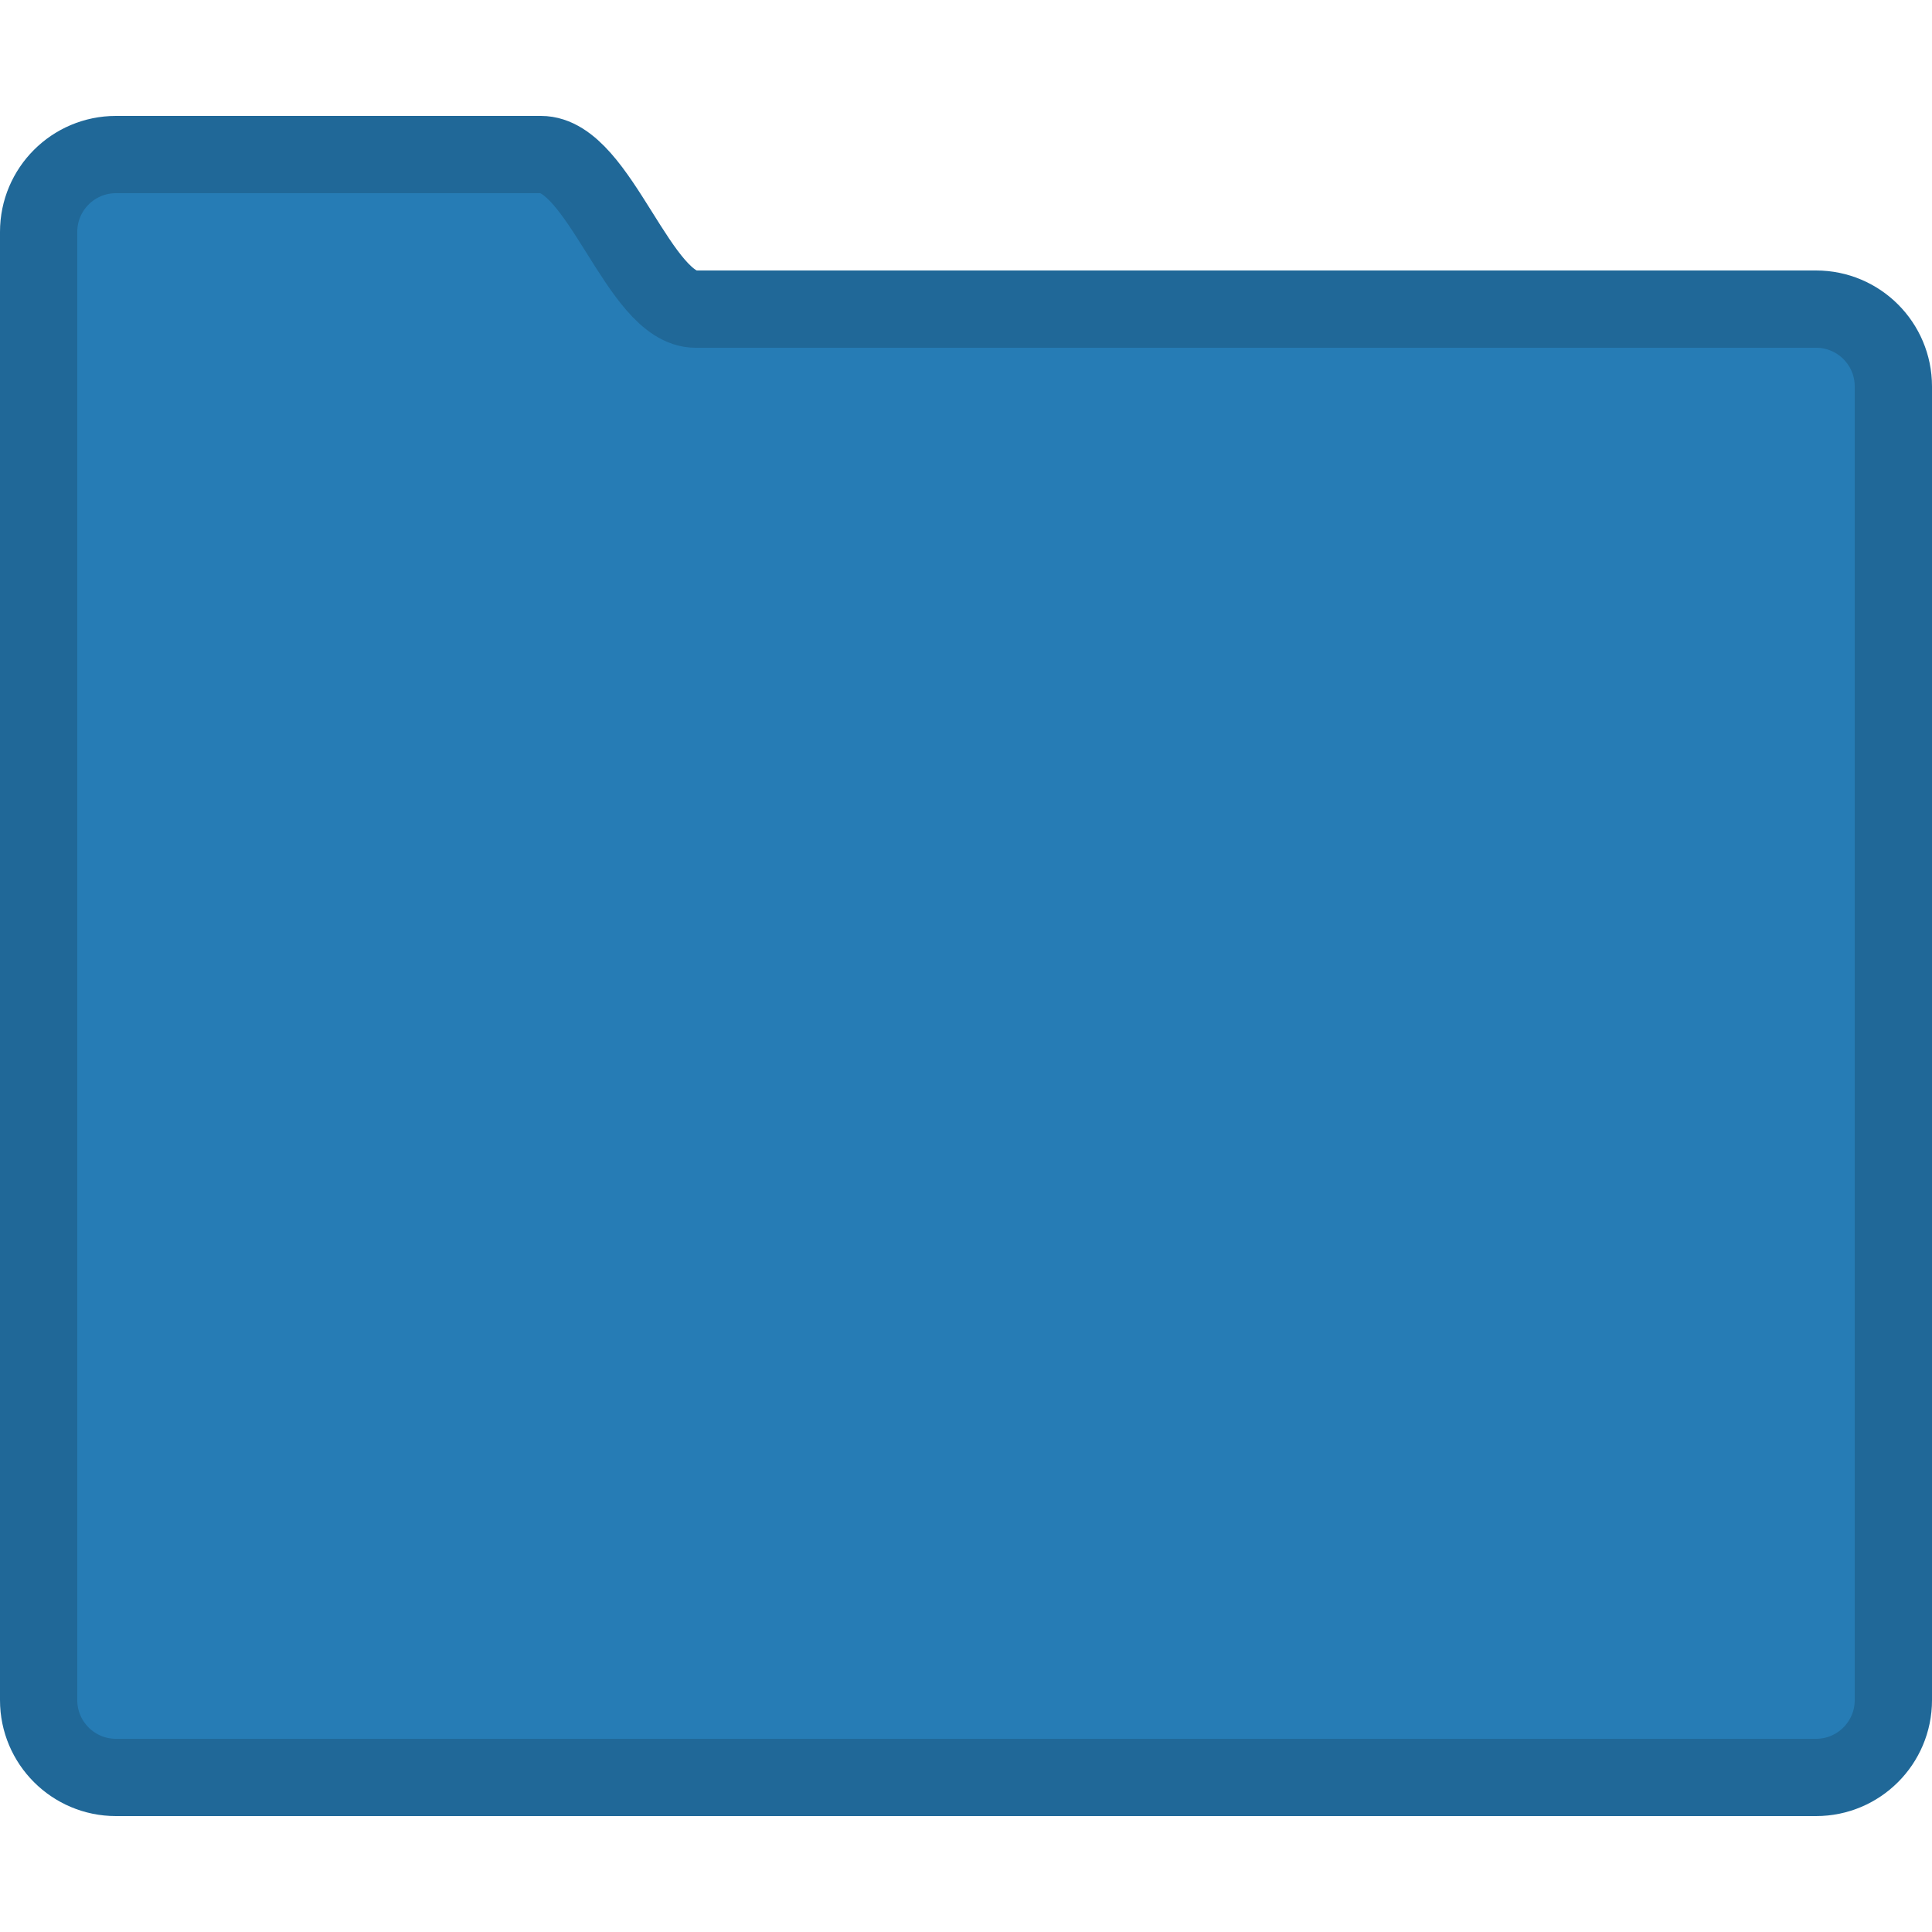
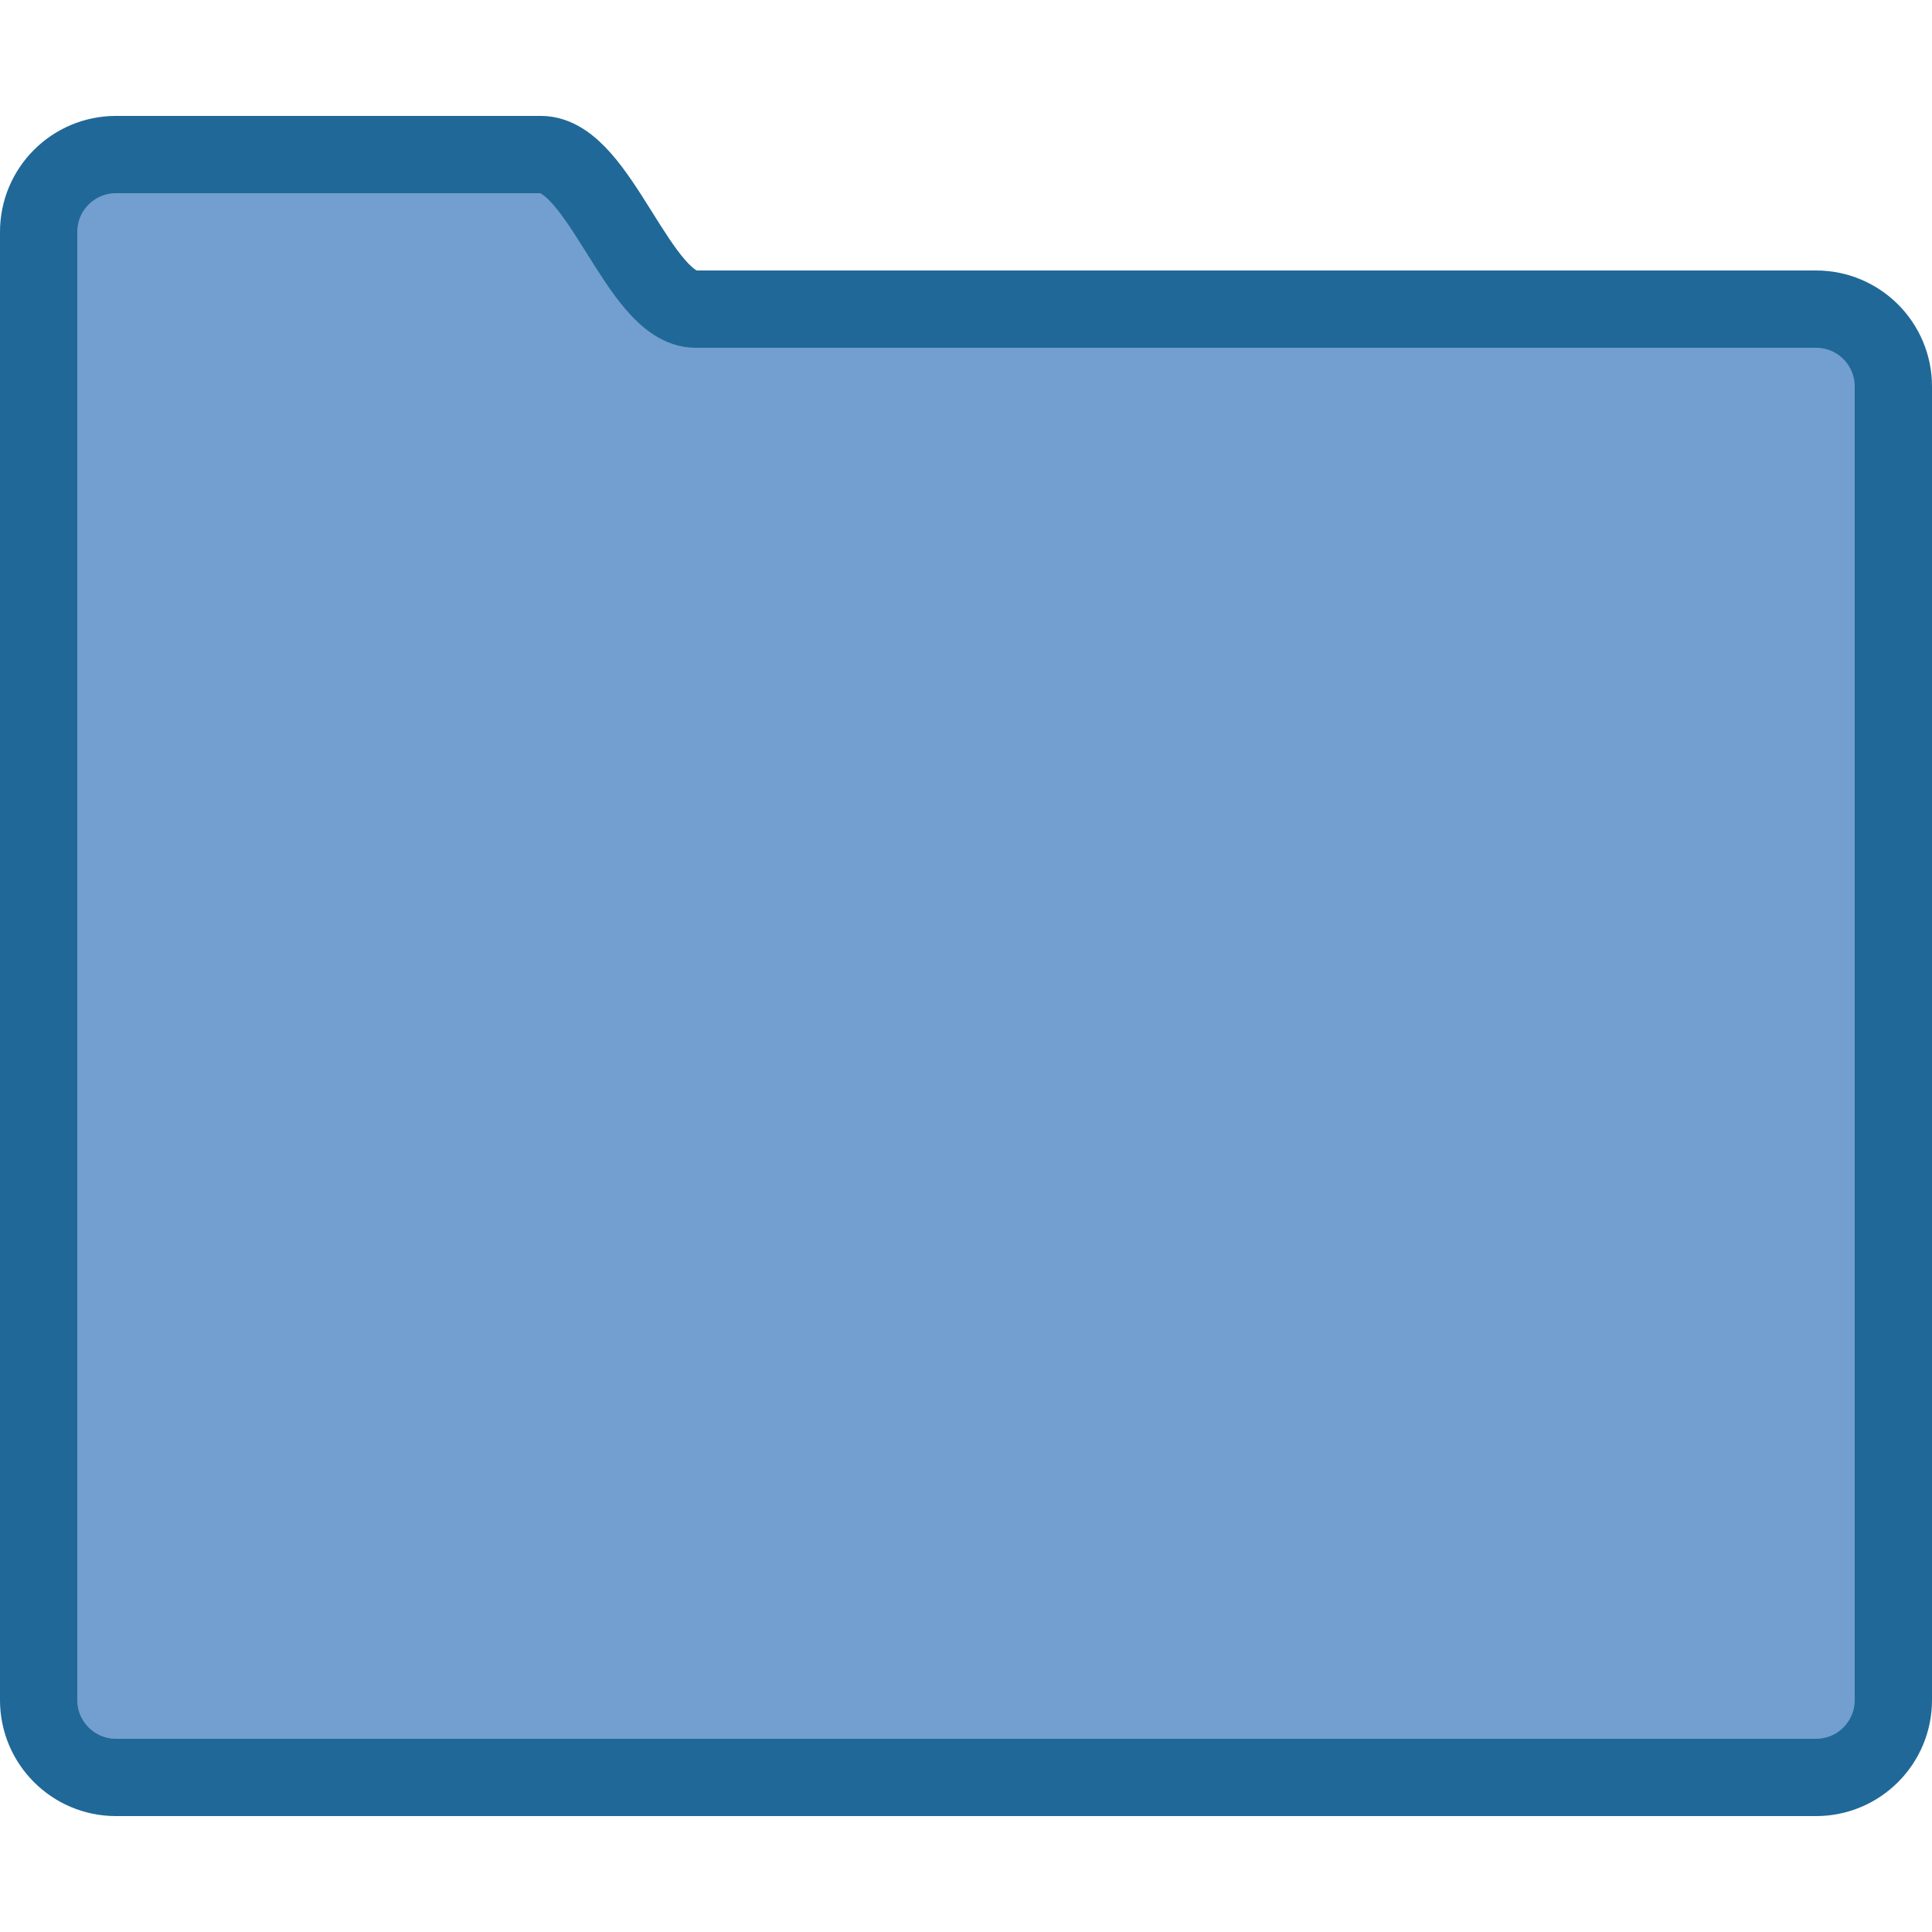
<svg xmlns="http://www.w3.org/2000/svg" enable-background="new 0 0 50 50" height="50px" id="Layer_1" version="1.1" viewBox="0 0 50 50" width="50px" xml:space="preserve">
  <defs id="defs11" />
  <rect fill="none" height="50" width="50" id="rect2" />
-   <path d="M47,8c0,0-27.648,0-29,0  c-1.469,0-2.484-4-4-4H3C1.896,4,1,4.896,1,6v4v30v4c0,1.104,0.896,2,2,2h44c1.104,0,2-0.896,2-2V10C49,8.896,48.104,8,47,8z" fill="none" stroke="#000000" stroke-linecap="round" stroke-miterlimit="10" stroke-width="2" id="path4" style="fill:#267cb5;fill-opacity:1;stroke:#206898;stroke-opacity:1" />
+   <path d="M47,8c0,0-27.648,0-29,0  c-1.469,0-2.484-4-4-4H3C1.896,4,1,4.896,1,6v4v30v4c0,1.104,0.896,2,2,2h44c1.104,0,2-0.896,2-2V10C49,8.896,48.104,8,47,8z" fill="none" stroke="#000000" stroke-linecap="round" stroke-miterlimit="10" stroke-width="2" id="path4" style="fill:#729fcf;fill-opacity:1;stroke:#206898;stroke-opacity:1" />
</svg>
